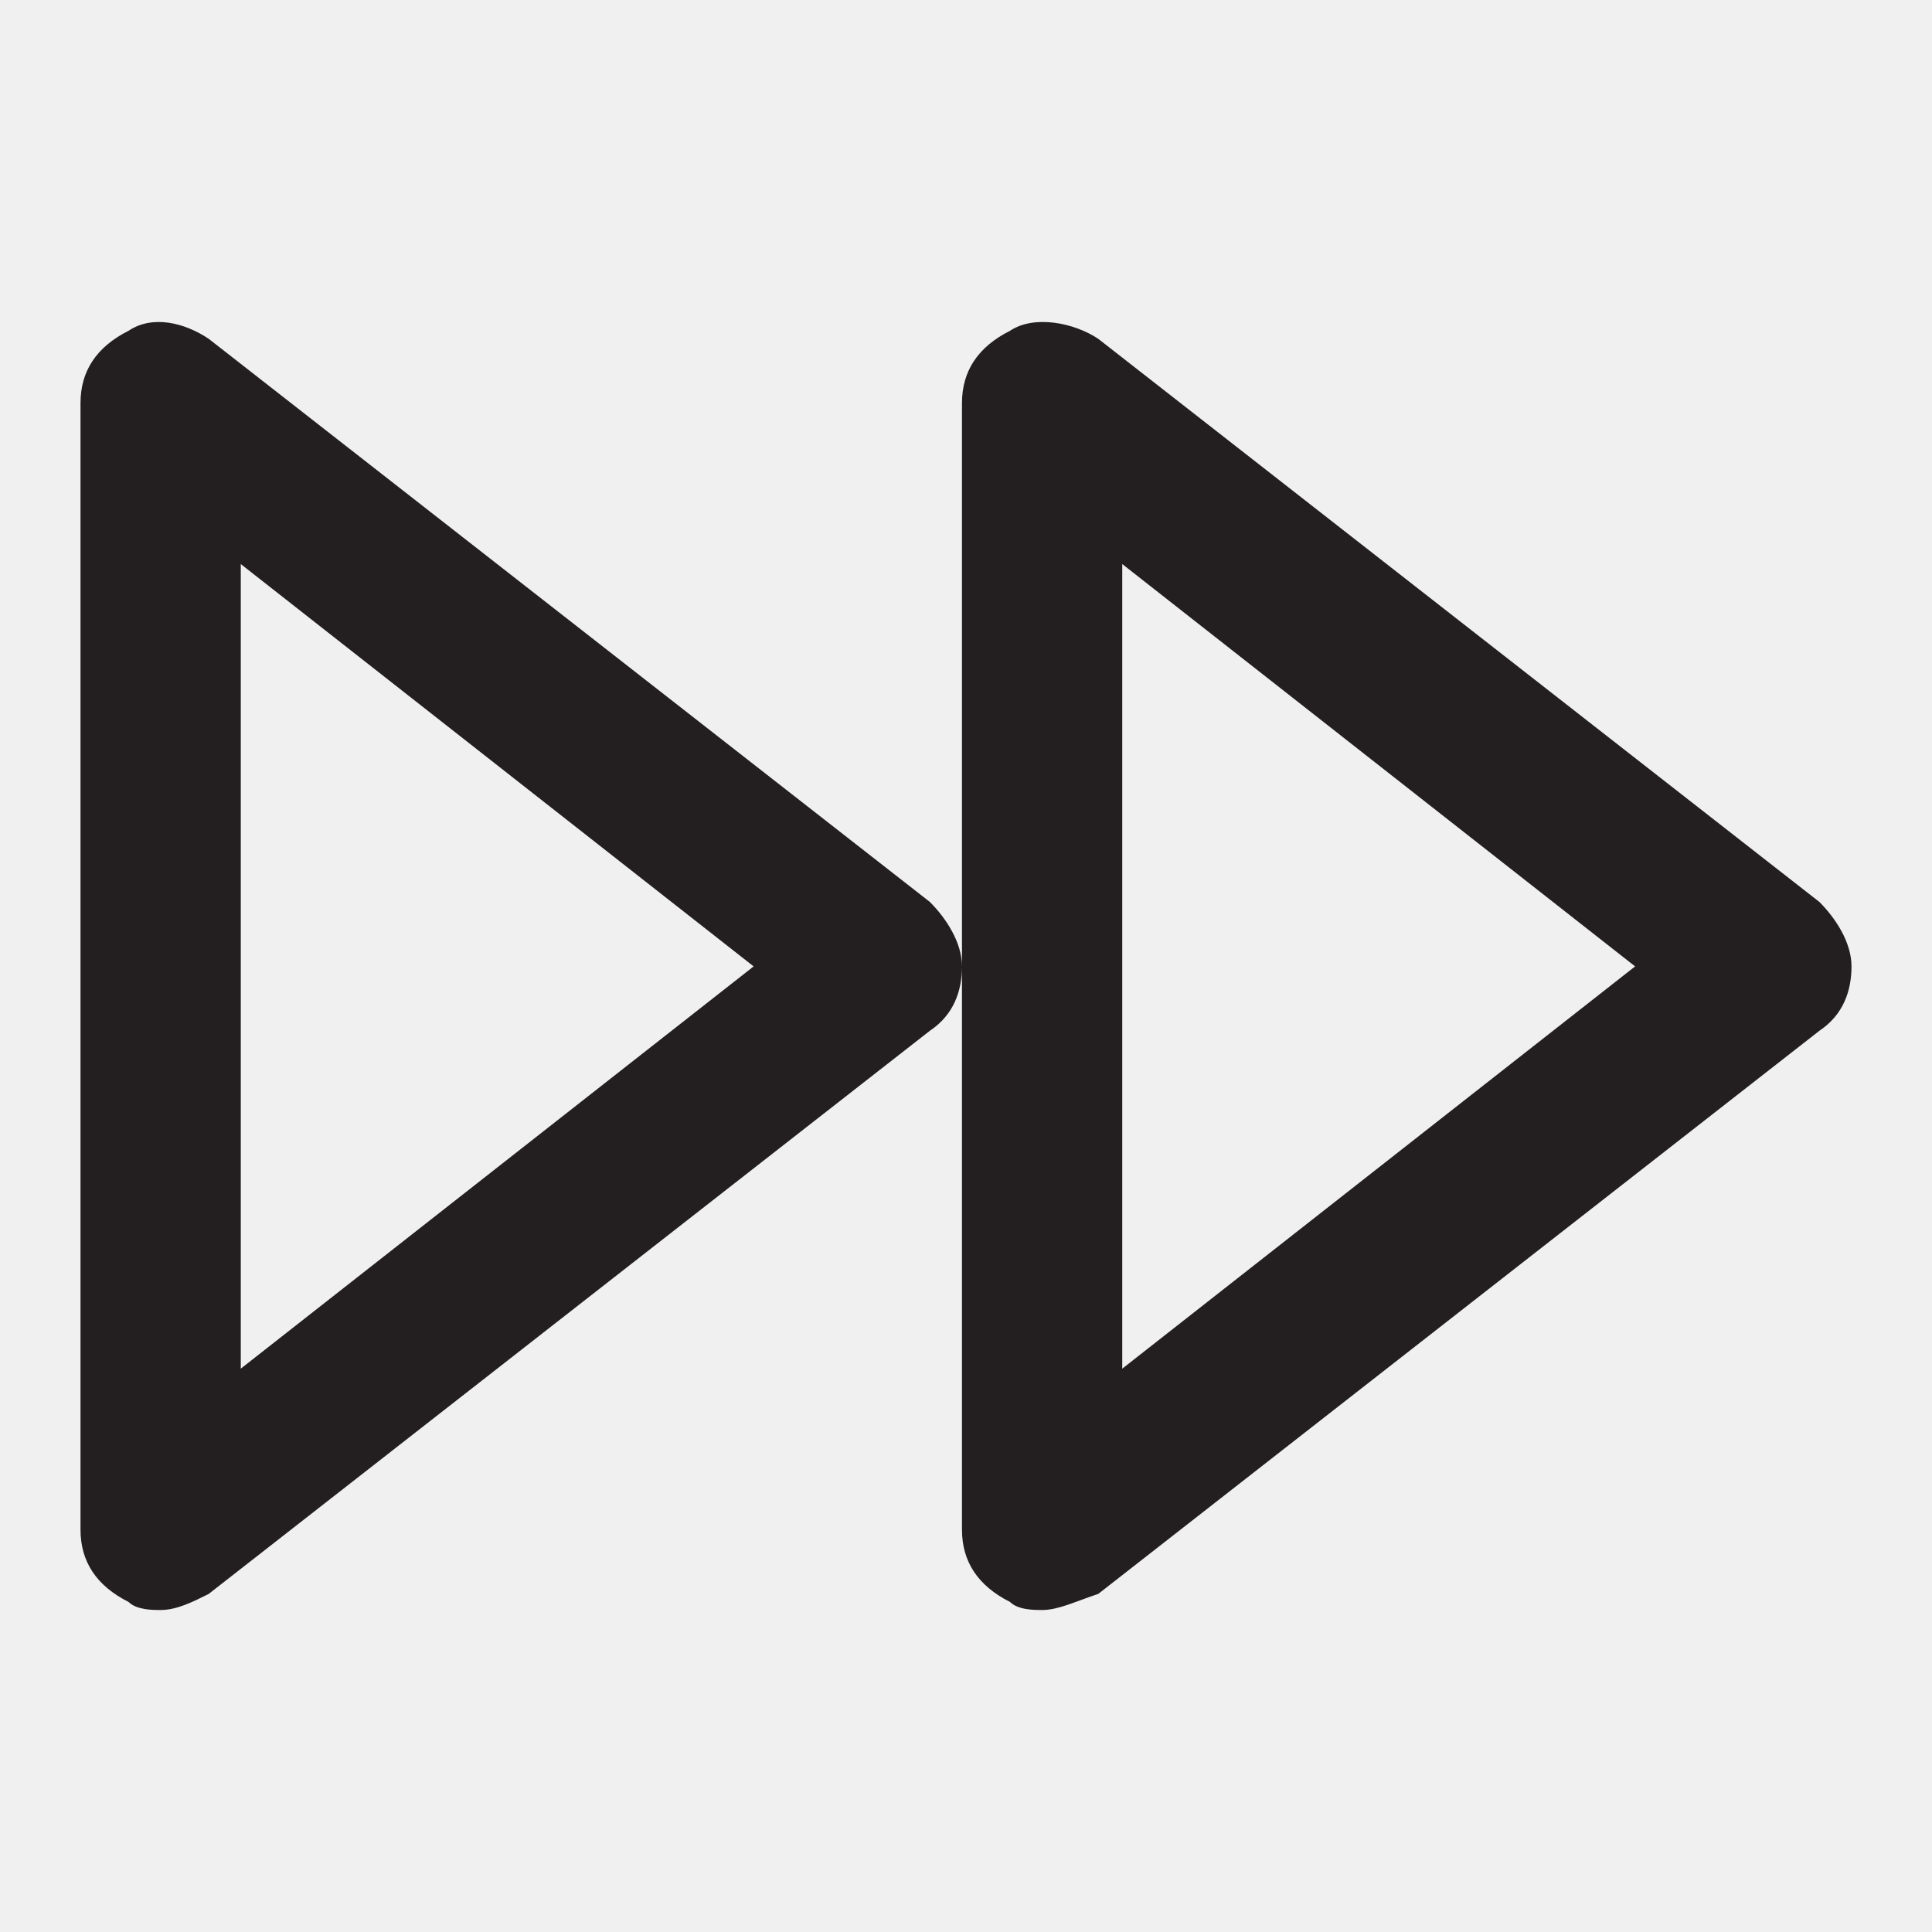
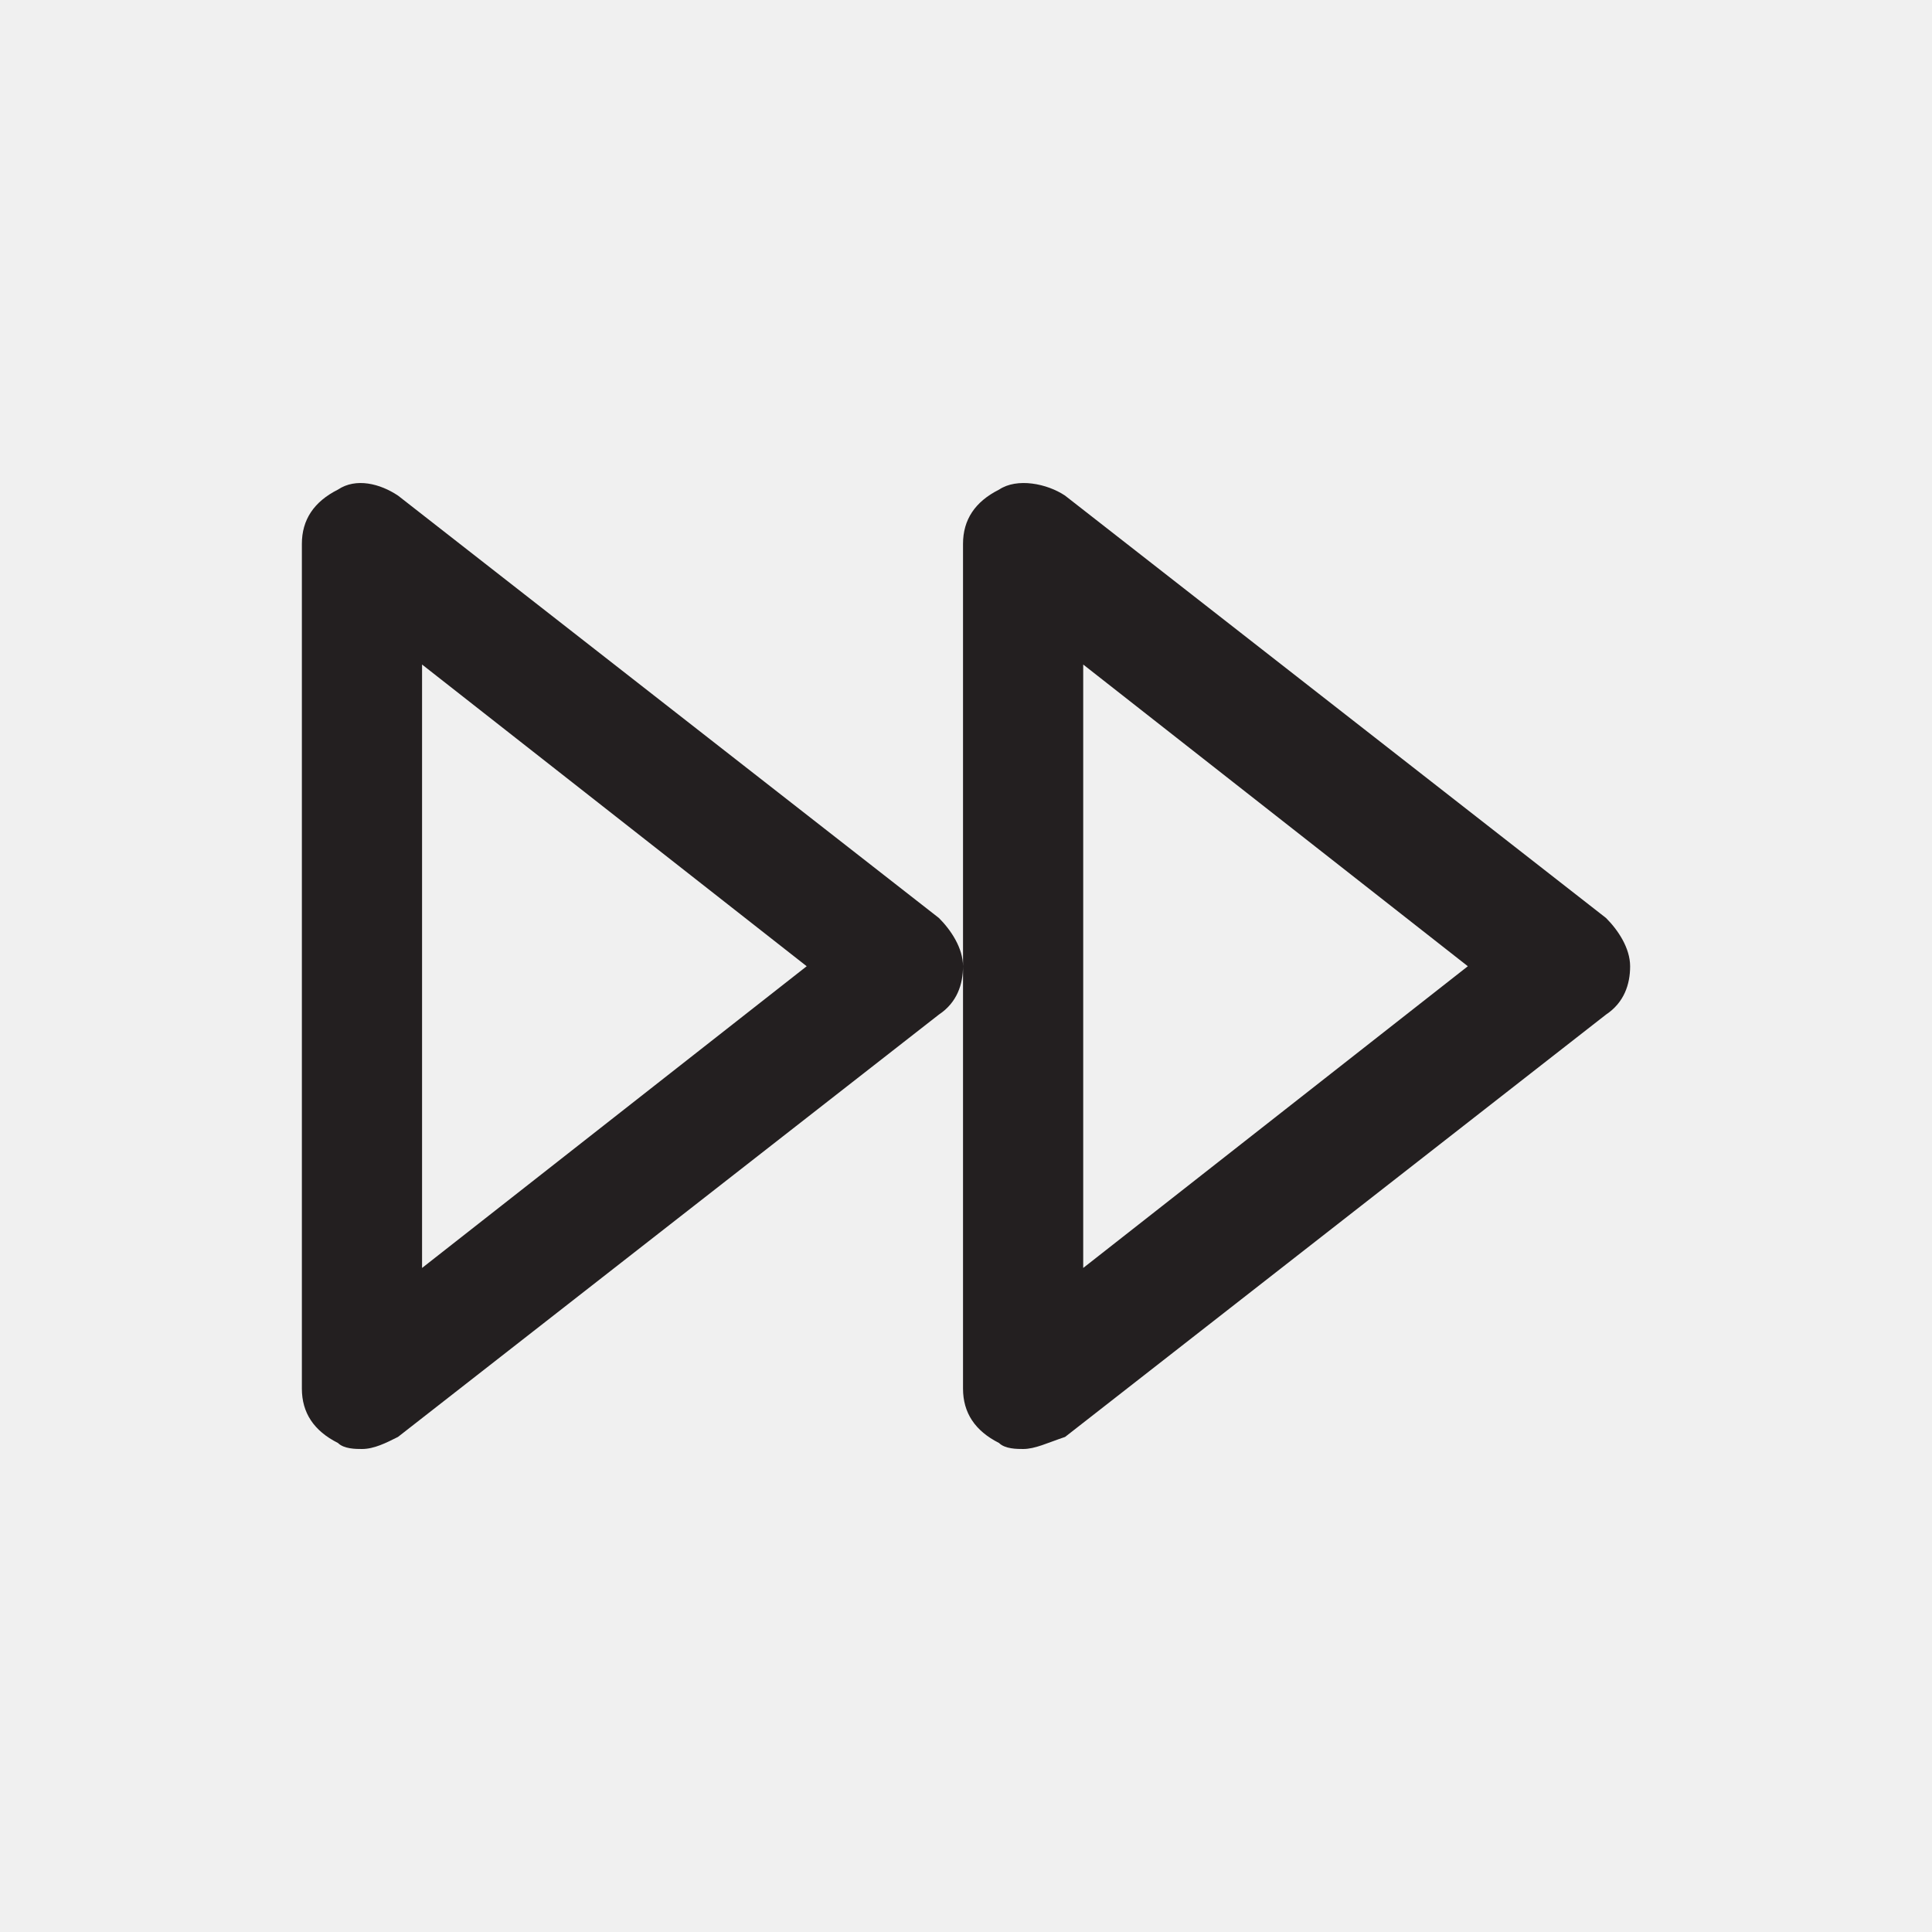
- <svg xmlns="http://www.w3.org/2000/svg" width="24" height="24" viewBox="0 0 24 24" fill="none">
-   <path d="M12.946 20C12.846 20 12.647 20 12.547 19.9C12.149 19.7 11.95 19.4 11.95 19.001V5.008C11.95 4.609 12.149 4.309 12.547 4.109C12.846 3.909 13.344 4.009 13.643 4.209L22.602 11.205C22.801 11.405 23 11.705 23 12.005C23 12.304 22.901 12.604 22.602 12.804L13.643 19.8C13.344 19.9 13.145 20 12.946 20ZM13.941 7.007V17.002L20.312 12.005L13.941 7.007ZM1.995 20C1.896 20 1.697 20 1.597 19.9C1.199 19.7 1 19.4 1 19.001V5.008C1 4.609 1.199 4.309 1.597 4.109C1.896 3.909 2.294 4.009 2.593 4.209L11.552 11.205C11.751 11.405 11.95 11.705 11.95 12.005C11.95 12.304 11.851 12.604 11.552 12.804L2.593 19.8C2.394 19.9 2.195 20 1.995 20ZM2.991 7.007V17.002L9.362 12.005L2.991 7.007Z" fill="#231F20" />
+ <svg xmlns="http://www.w3.org/2000/svg" width="24" height="24" fill="none">
+   <g clip-path="url(#a)">
+     <path fill="#231F20" d="M12.71 18c-.075 0-.225 0-.3-.075-.298-.15-.447-.375-.447-.675V6.756c0-.3.149-.524.448-.674.224-.15.597-.075.82.075l6.72 5.247c.15.15.299.374.299.6 0 .224-.075.45-.299.599l-6.72 5.247c-.223.075-.372.15-.522.15Zm.746-9.745v7.496l4.778-3.748-4.778-3.748ZM4.496 18c-.074 0-.223 0-.298-.075-.299-.15-.448-.375-.448-.675V6.756c0-.3.15-.524.448-.674.224-.15.523-.075.747.075l6.719 5.247c.15.15.299.374.299.6 0 .224-.075.45-.299.599l-6.72 5.247c-.149.075-.298.15-.447.15Zm.747-9.745v7.496l4.778-3.748-4.778-3.748Z" />
+   </g>
+   <defs>
+     <clipPath id="a">
+       <path fill="#fff" d="M3 3h18v18H3z" />
+     </clipPath>
+   </defs>
</svg>
